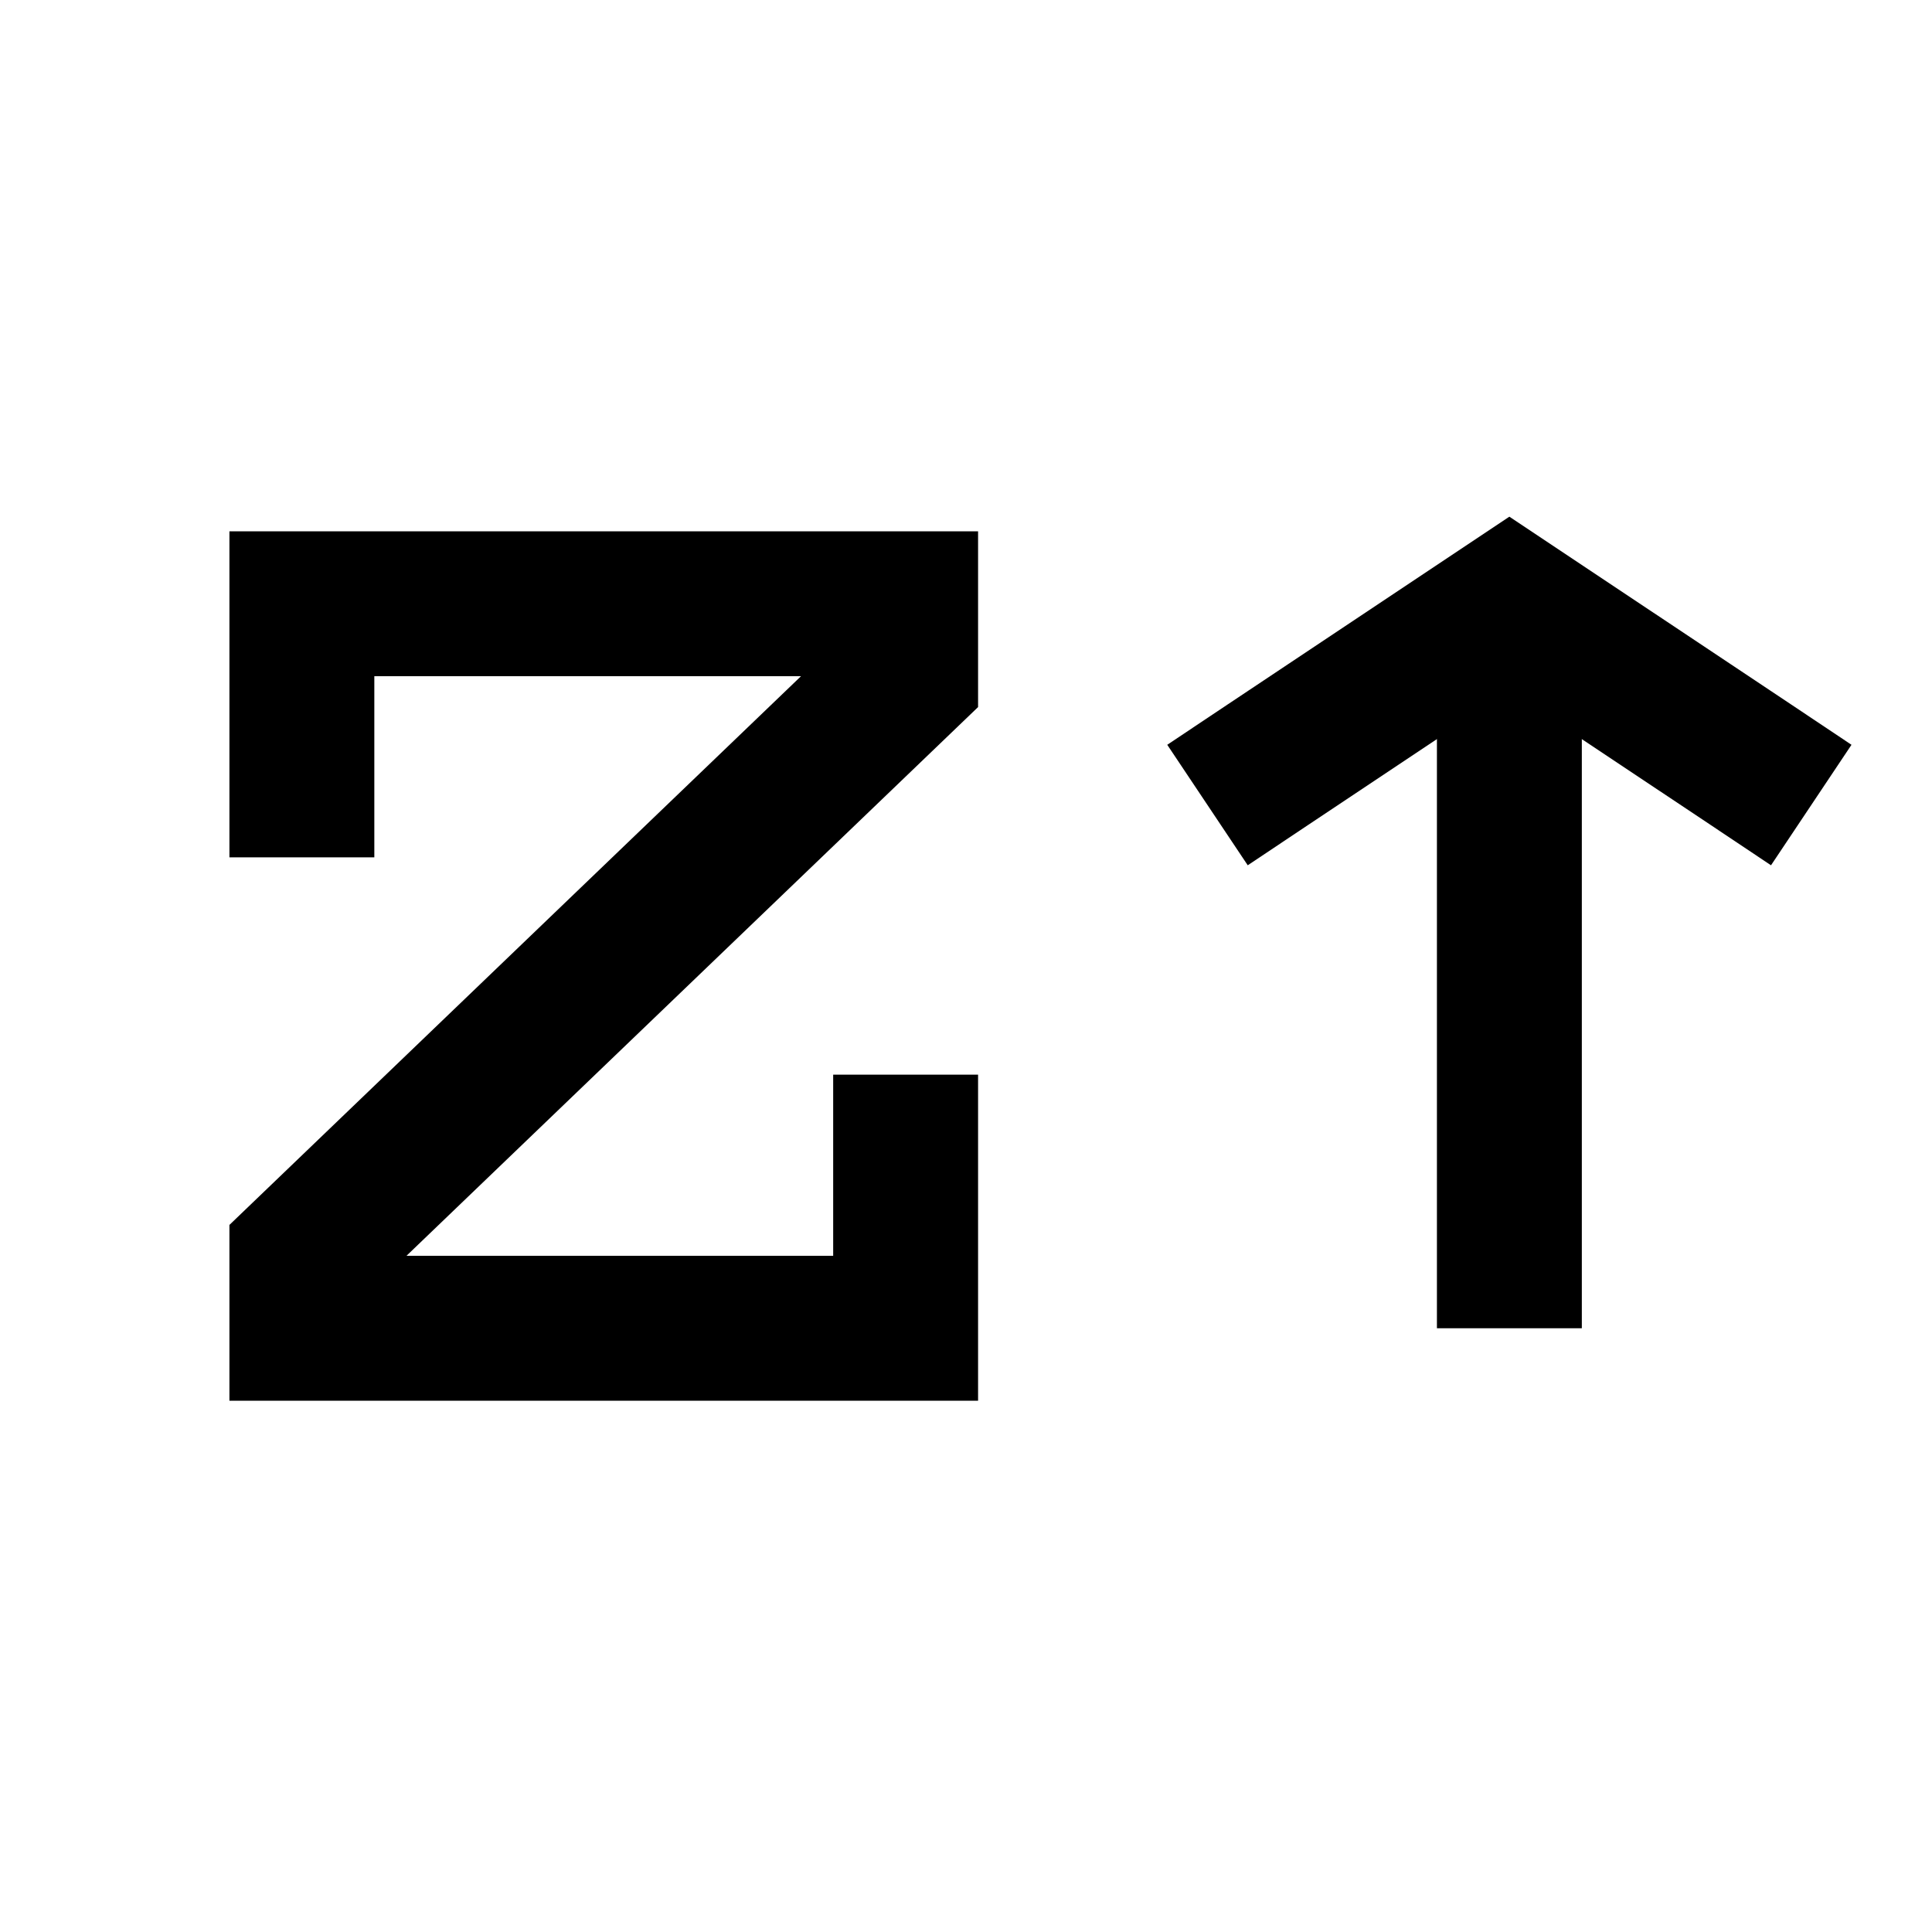
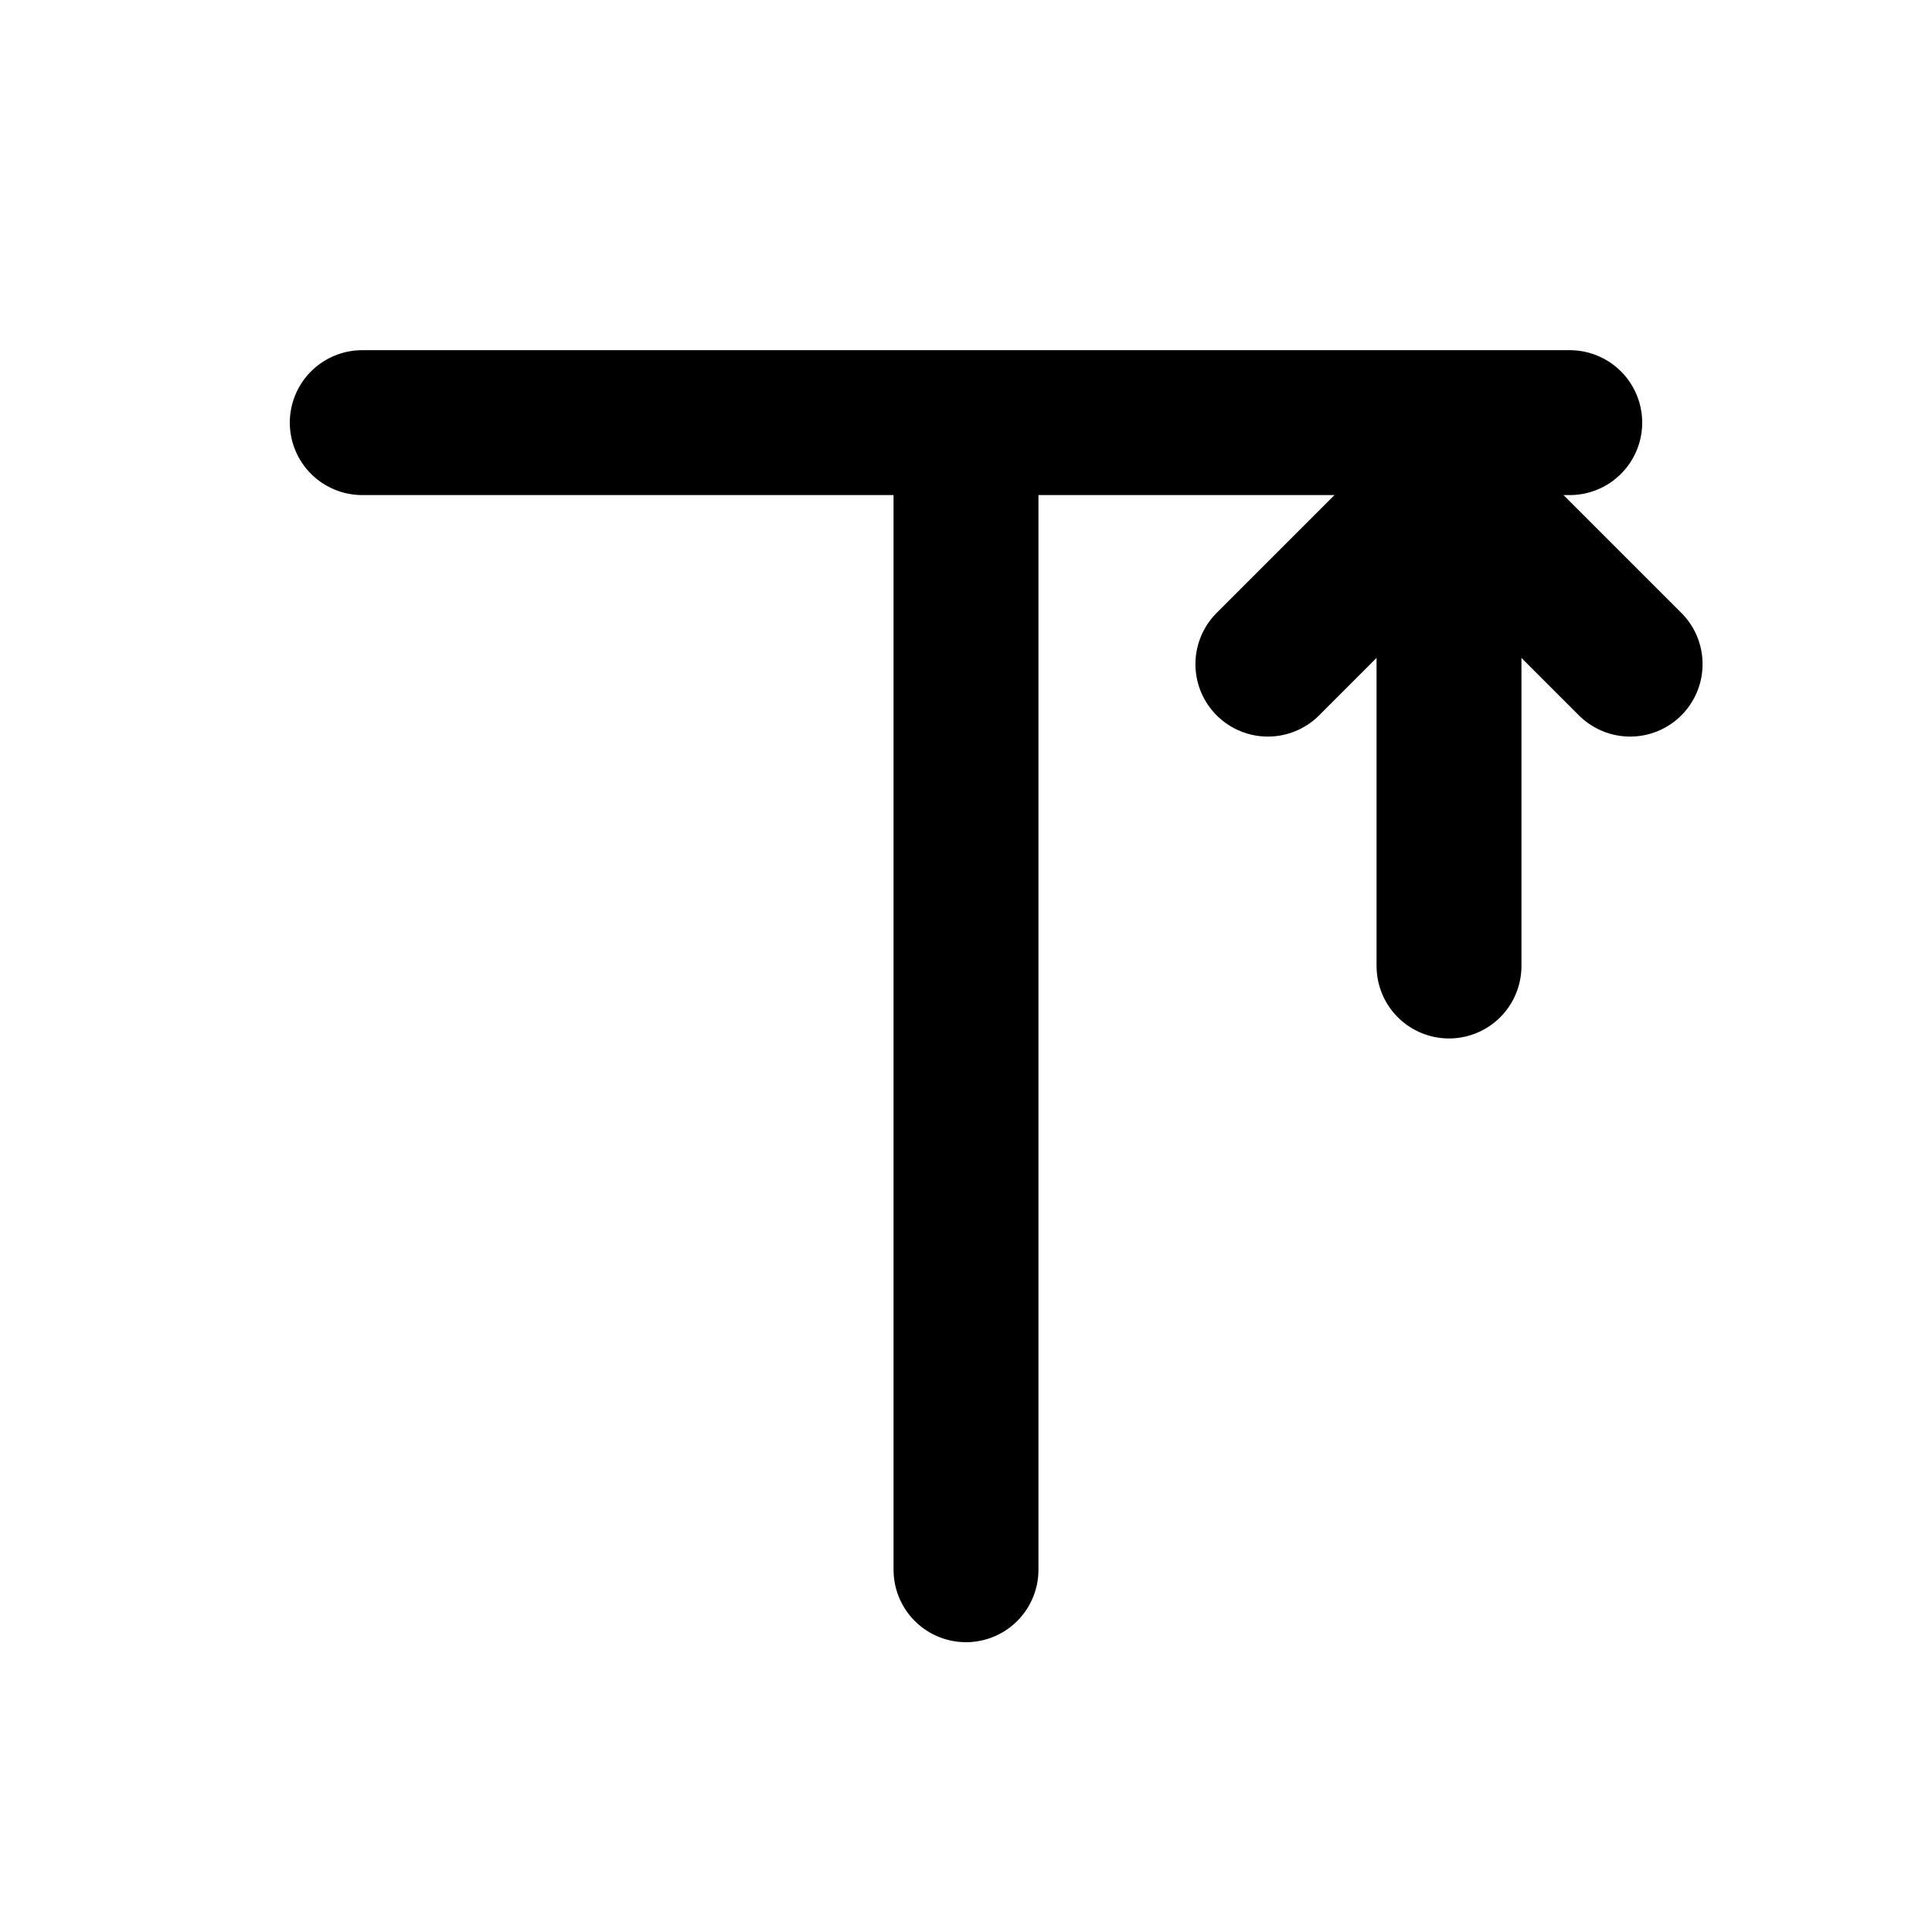
<svg xmlns="http://www.w3.org/2000/svg" width="16" height="16" viewBox="0 0 16 16" fill="none">
-   <path d="M10 6.667L10.5 6.333L12.5 5L14.5 6.333L15 6.667" stroke="black" stroke-width="1.2" />
-   <path d="M12.5 11V5" stroke="black" stroke-width="1.2" />
-   <path d="M7.5 8.9V11C5.431 11 4.569 11 2.5 11V10.4L7.5 5.6V5H2.5V7.1" stroke="black" stroke-width="1.2" />
+   <path d="M3 3.5H13M8 3.5V13" stroke="black" stroke-width="1.2" stroke-linecap="round" />
+   <path d="M12 8V4M10.5 5.5L12 4L13.5 5.5" stroke="black" stroke-width="1.2" stroke-linecap="round" stroke-linejoin="round" />
</svg>
